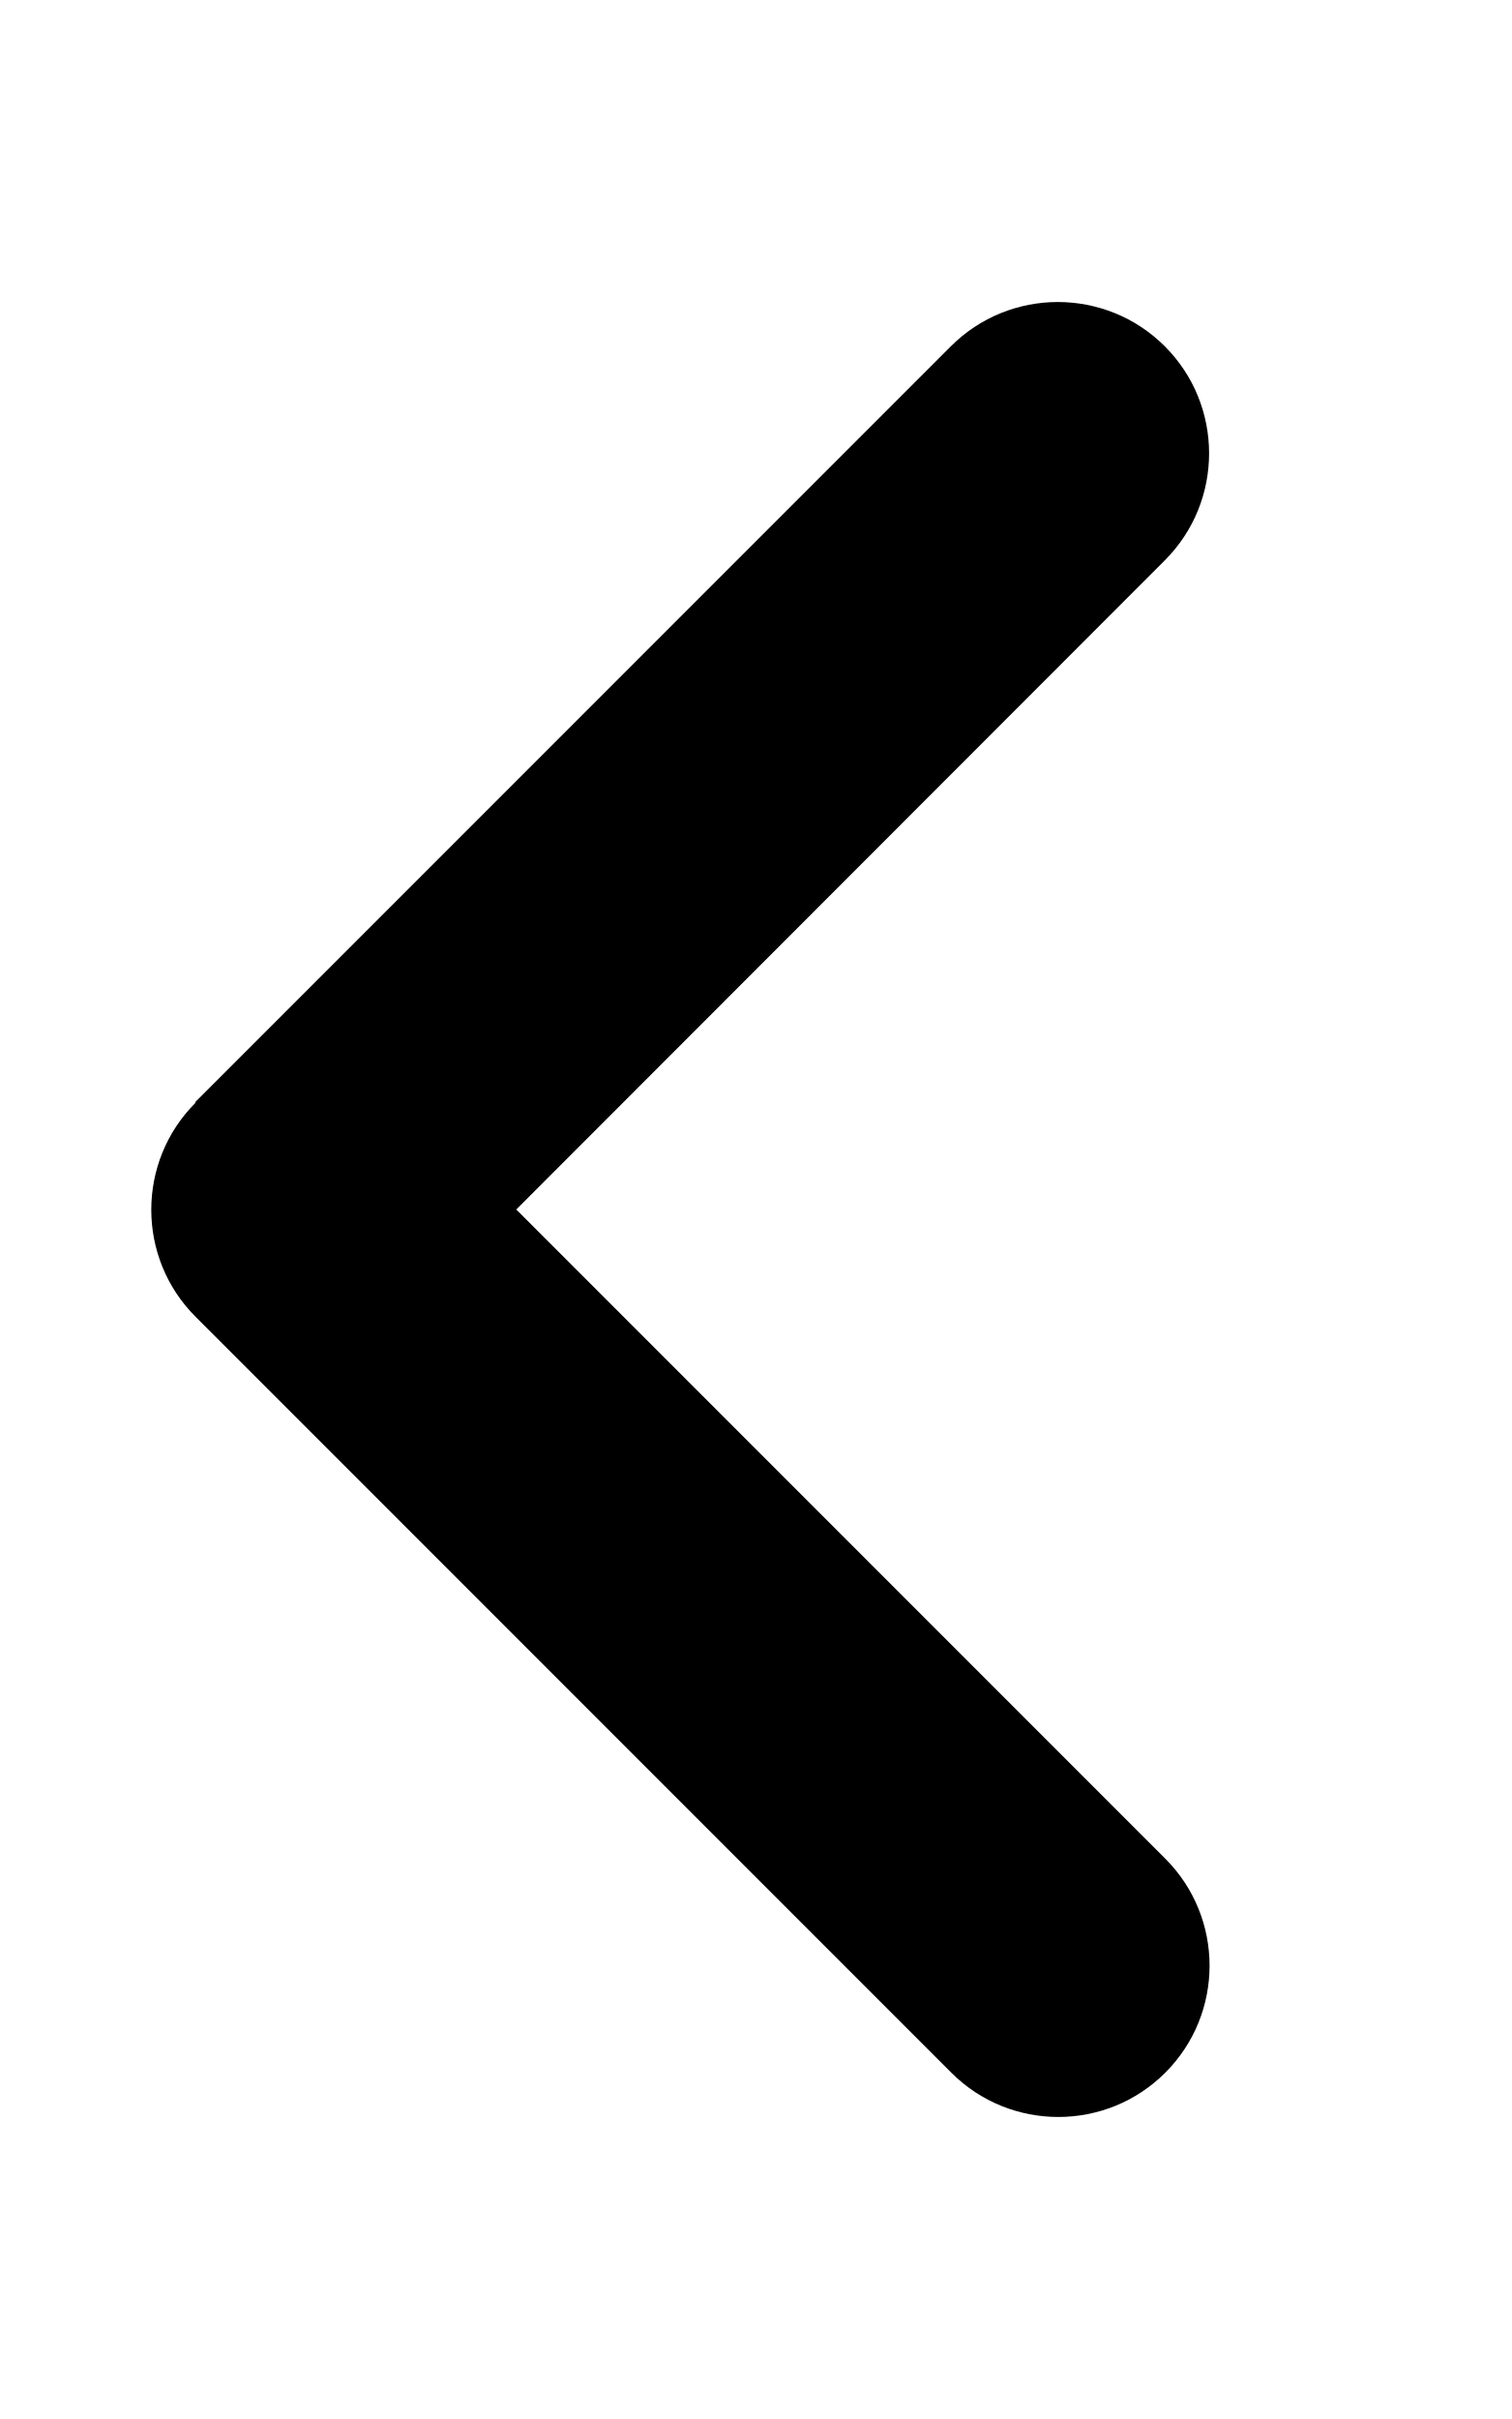
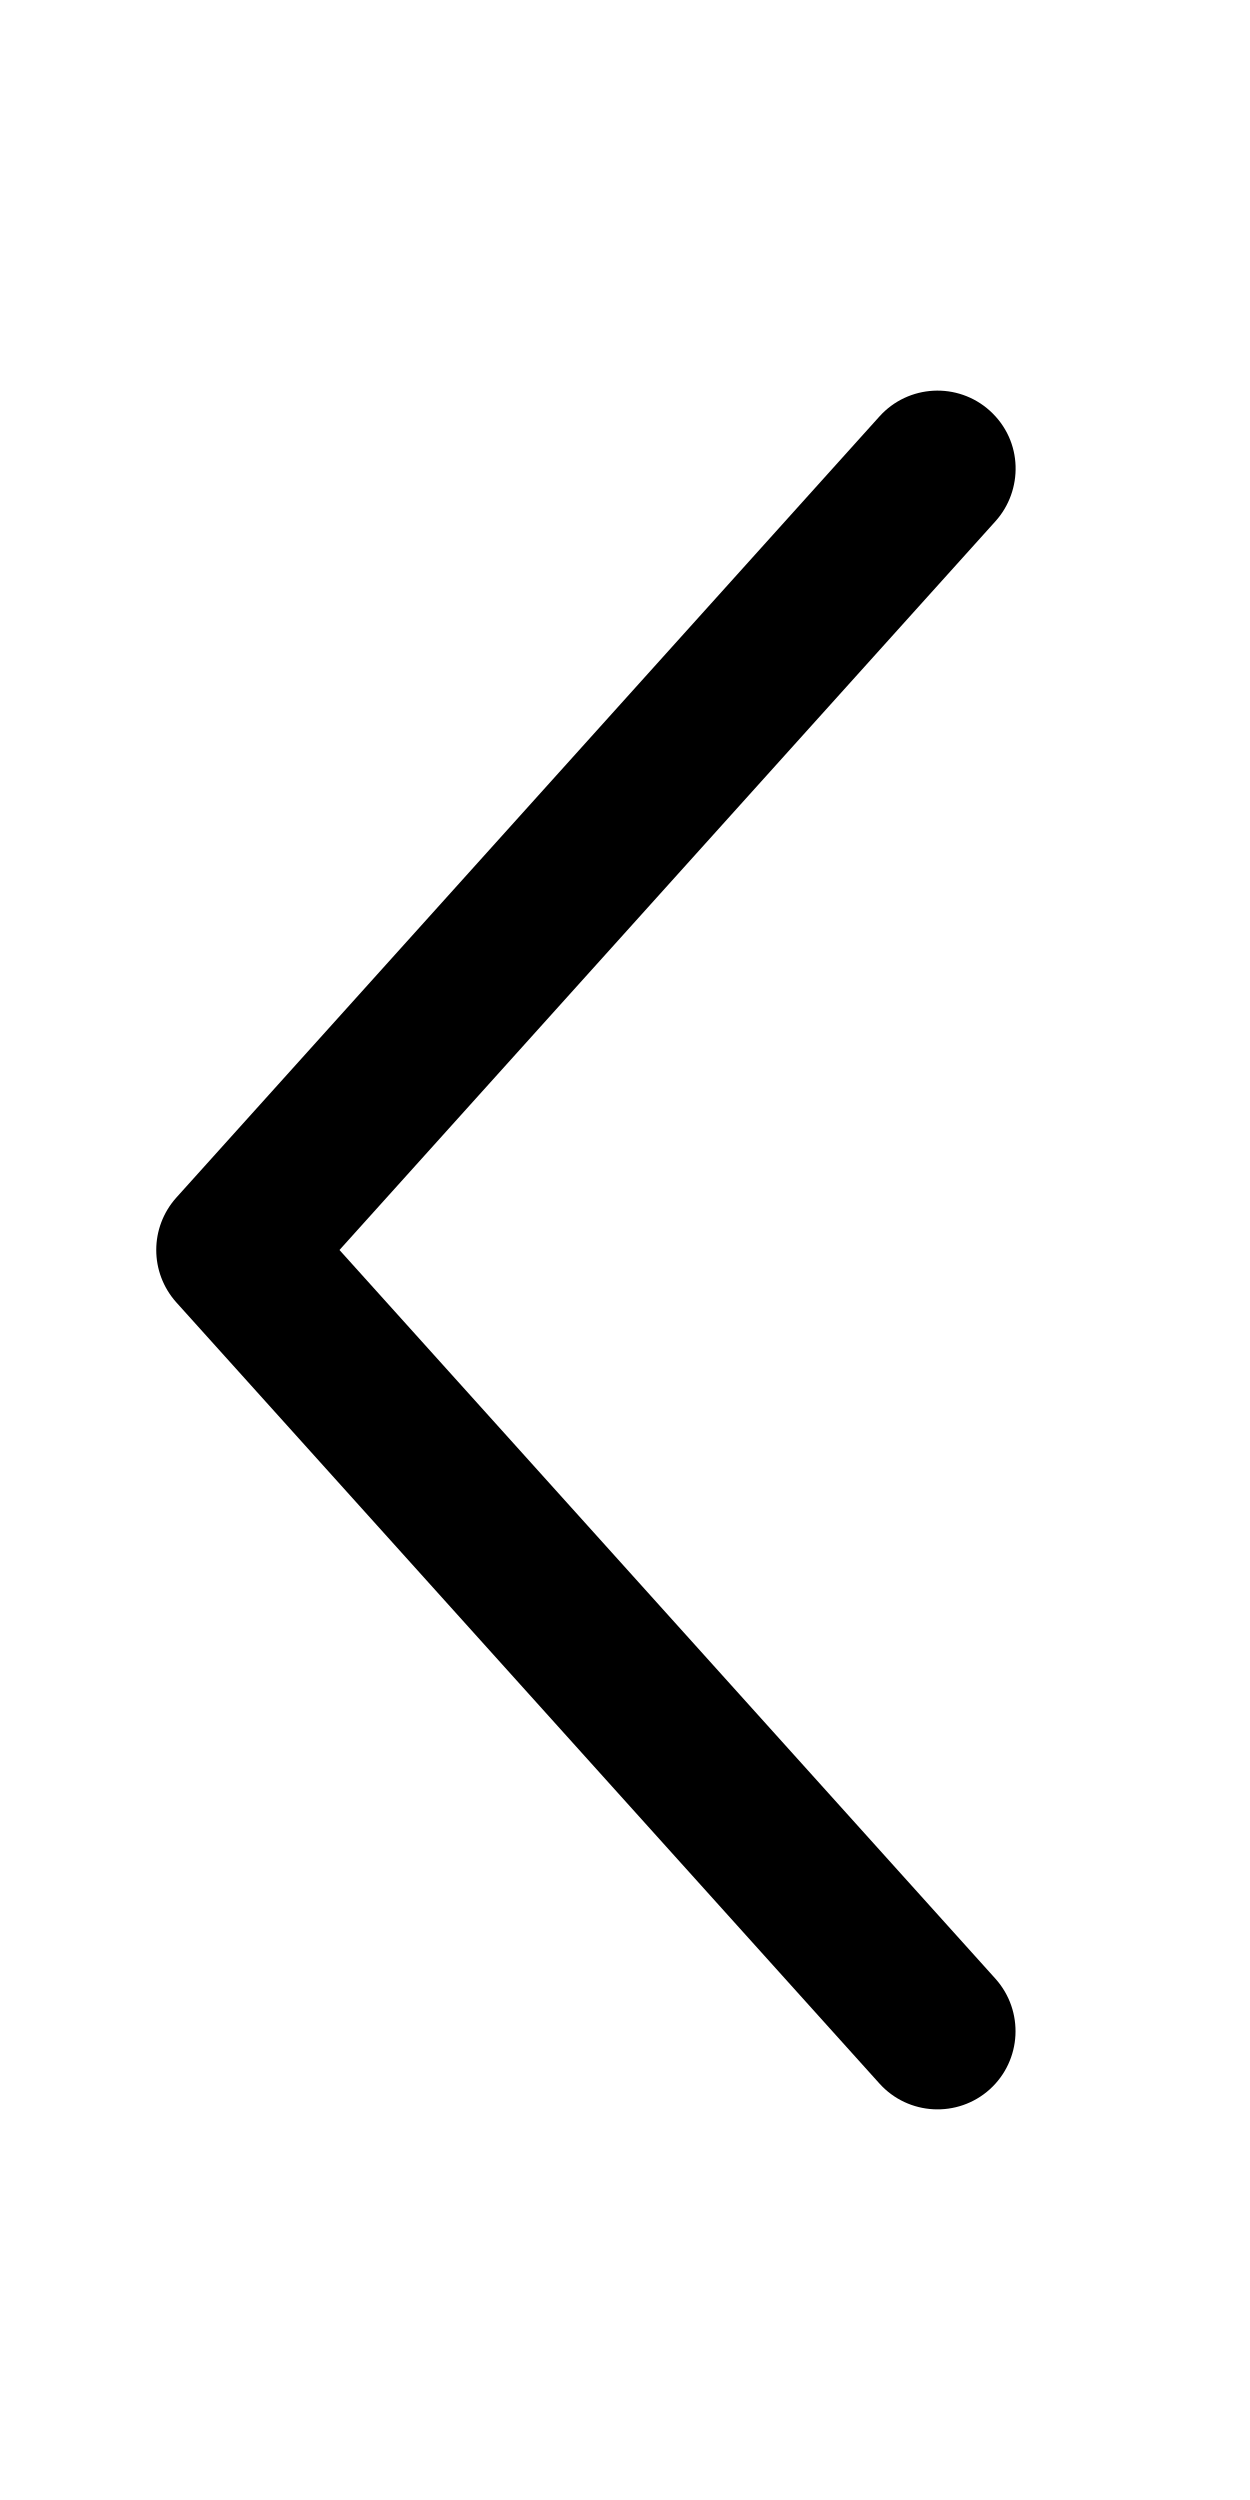
- <svg xmlns="http://www.w3.org/2000/svg" viewBox="0 0 320 512">
-   <path d="M41.4 233.4c-12.5 12.5-12.5 32.8 0 45.3l160 160c12.5 12.5 32.8 12.5 45.3 0s12.5-32.8 0-45.3L109.3 256 246.6 118.6c12.5-12.5 12.5-32.8 0-45.3s-32.8-12.5-45.3 0l-160 160z" />
+ <svg xmlns="http://www.w3.org/2000/svg" viewBox="0 0 256 512">
+   <path d="M203.893 405.271C209.77 411.865 209.254 421.959 202.705 427.896C196.143 433.803 186.018 433.271 180.111 426.709L36.102 266.719C30.633 260.594 30.633 251.406 36.102 245.281L180.111 85.291C186.018 78.729 196.143 78.197 202.705 84.104C209.623 90.375 209.488 100.498 203.893 106.729L69.525 256L203.893 405.271Z" />
</svg>
